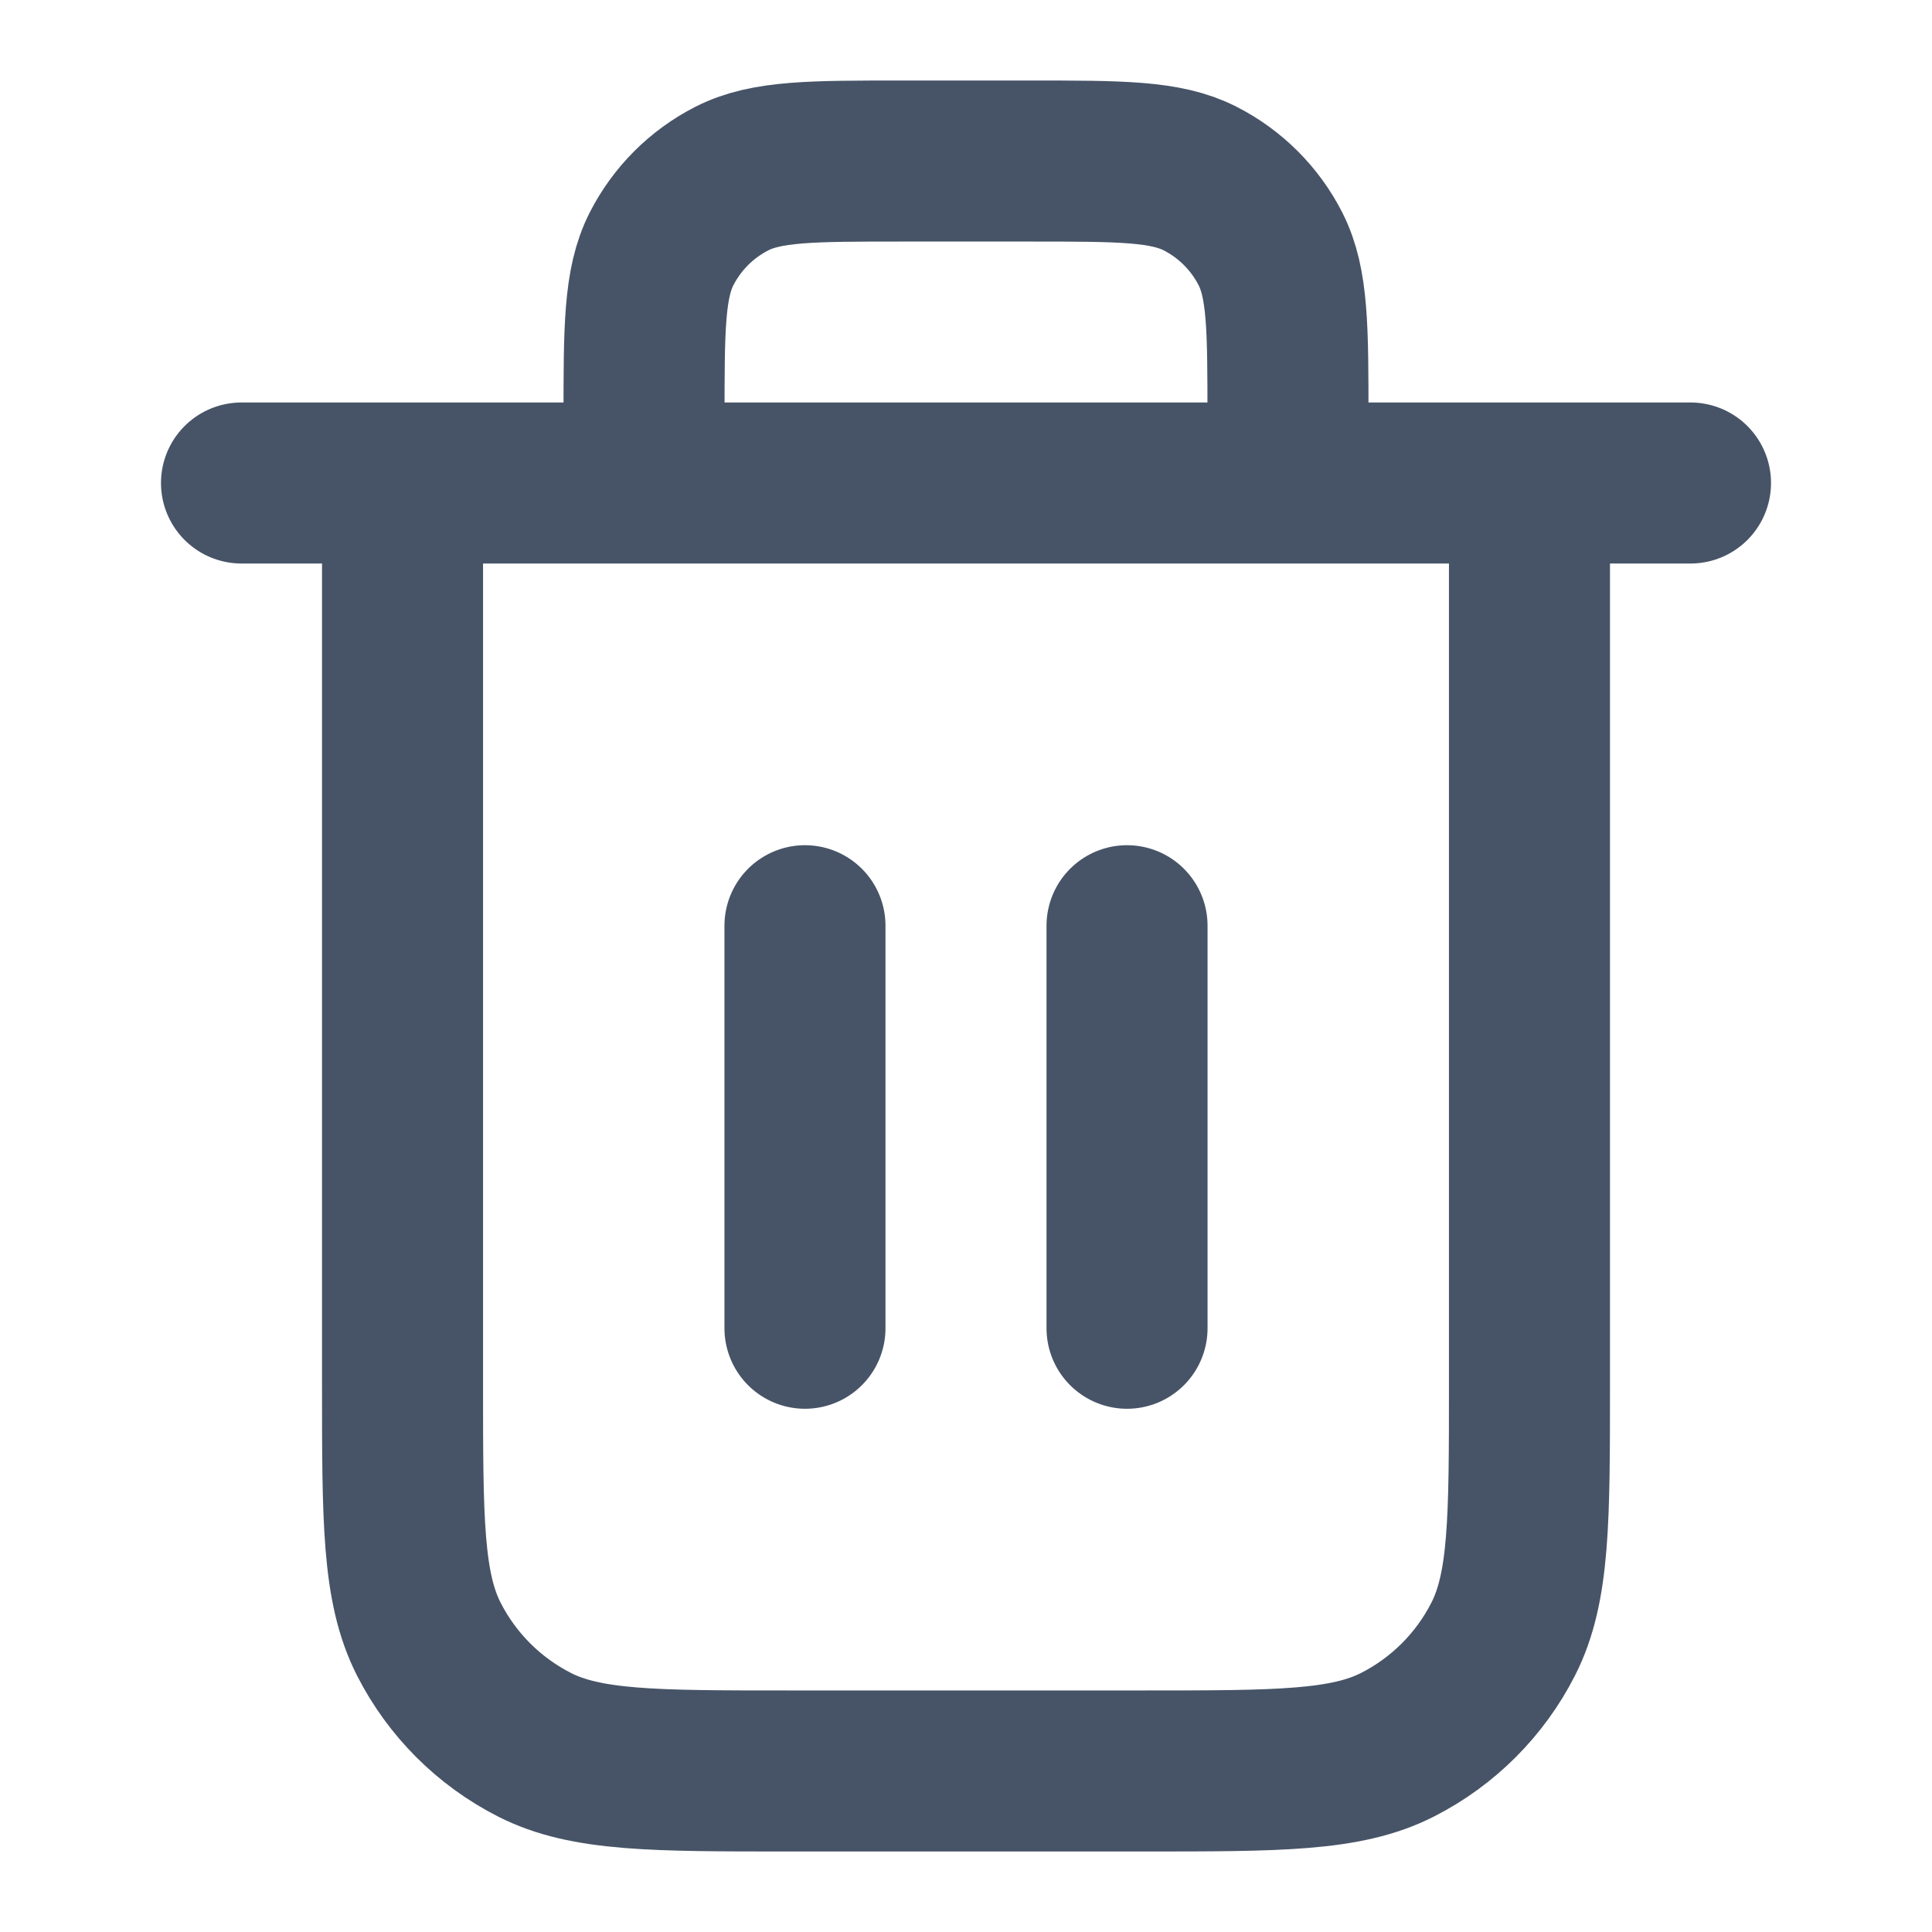
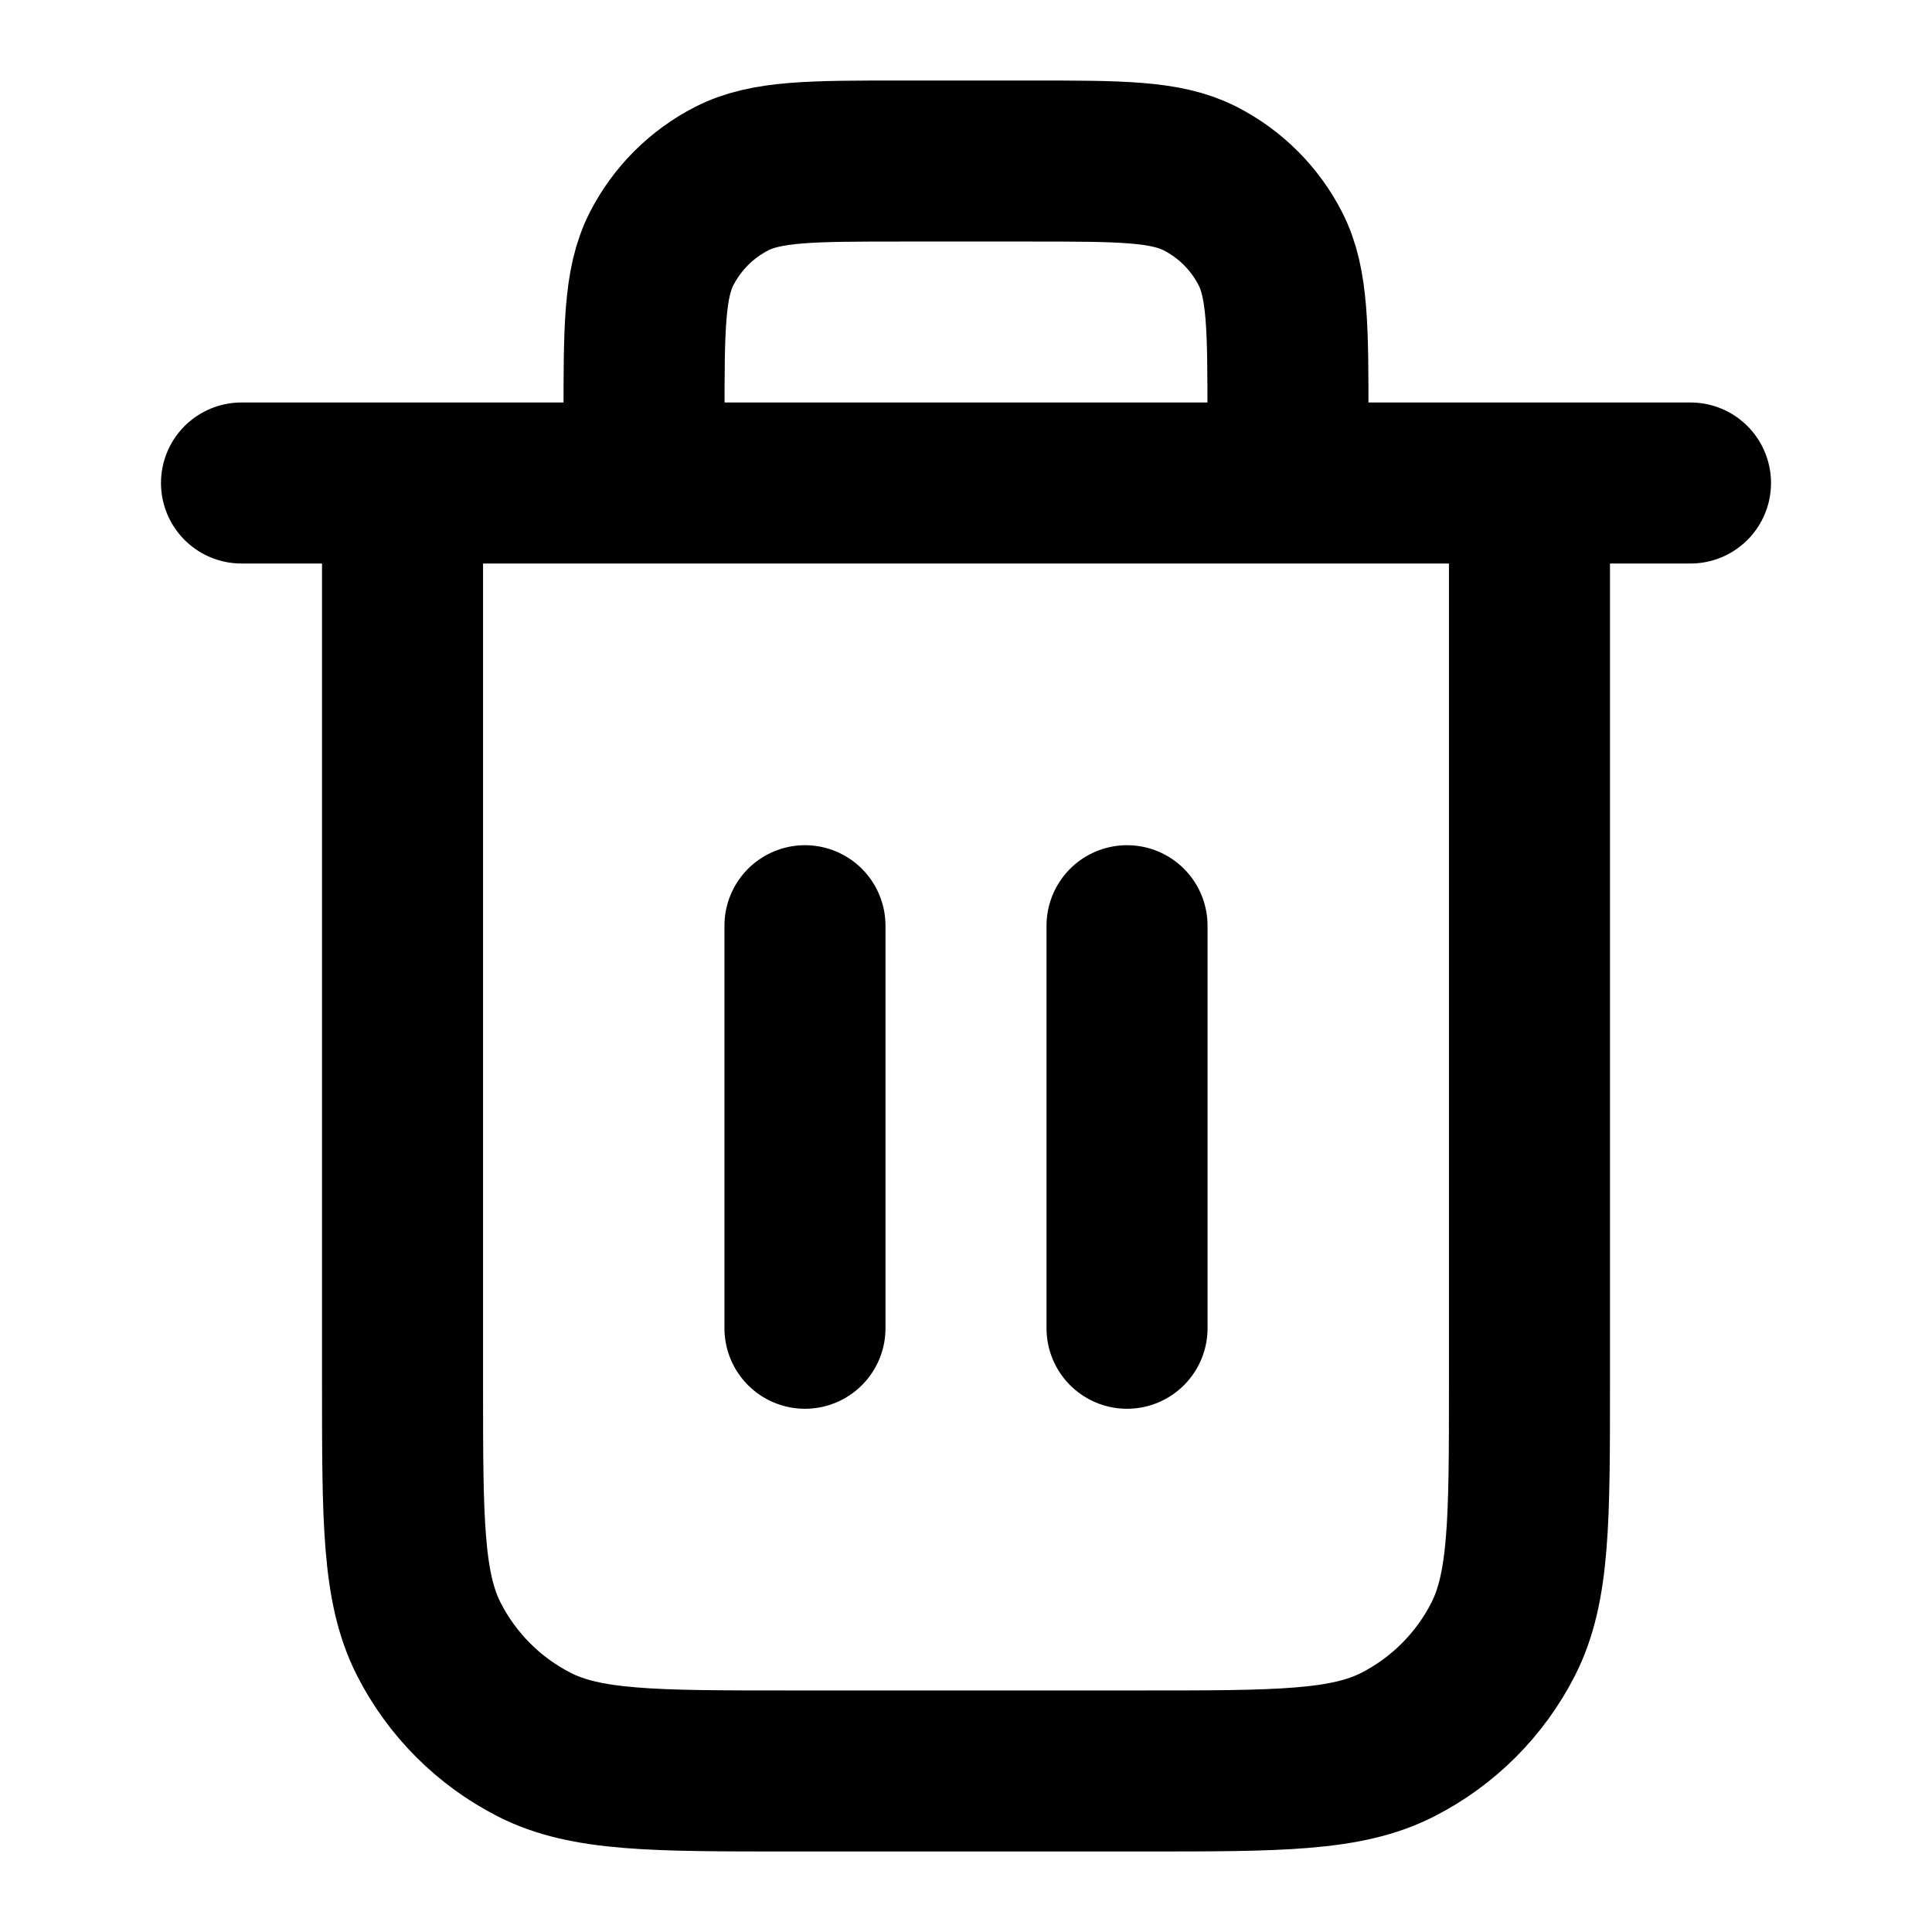
- <svg xmlns="http://www.w3.org/2000/svg" width="20" height="20" viewBox="0 0 20 20" fill="none">
-   <path d="M13.333 5V4.333C13.333 3.4 13.333 2.933 13.152 2.577C12.992 2.263 12.737 2.008 12.423 1.848C12.067 1.667 11.6 1.667 10.667 1.667H9.333C8.4 1.667 7.933 1.667 7.577 1.848C7.263 2.008 7.008 2.263 6.848 2.577C6.667 2.933 6.667 3.4 6.667 4.333V5M8.333 9.583V13.75M11.667 9.583V13.75M2.5 5H17.5M15.833 5V14.333C15.833 15.733 15.833 16.433 15.561 16.968C15.321 17.439 14.939 17.821 14.468 18.061C13.934 18.333 13.233 18.333 11.833 18.333H8.167C6.767 18.333 6.066 18.333 5.532 18.061C5.061 17.821 4.679 17.439 4.439 16.968C4.167 16.433 4.167 15.733 4.167 14.333V5" stroke="#475467" stroke-width="1.667" stroke-linecap="round" stroke-linejoin="round" />
+ <svg xmlns="http://www.w3.org/2000/svg" viewBox="0 0 20 20" fill="none">
+   <path d="M13.333 5V4.333C13.333 3.4 13.333 2.933 13.152 2.577C12.992 2.263 12.737 2.008 12.423 1.848C12.067 1.667 11.6 1.667 10.667 1.667H9.333C8.4 1.667 7.933 1.667 7.577 1.848C7.263 2.008 7.008 2.263 6.848 2.577C6.667 2.933 6.667 3.4 6.667 4.333V5M8.333 9.583V13.75M11.667 9.583V13.75M2.5 5H17.5M15.833 5V14.333C15.833 15.733 15.833 16.433 15.561 16.968C15.321 17.439 14.939 17.821 14.468 18.061C13.934 18.333 13.233 18.333 11.833 18.333H8.167C6.767 18.333 6.066 18.333 5.532 18.061C5.061 17.821 4.679 17.439 4.439 16.968C4.167 16.433 4.167 15.733 4.167 14.333V5" stroke="currentColor" stroke-width="1.667" stroke-linecap="round" stroke-linejoin="round" />
</svg>
